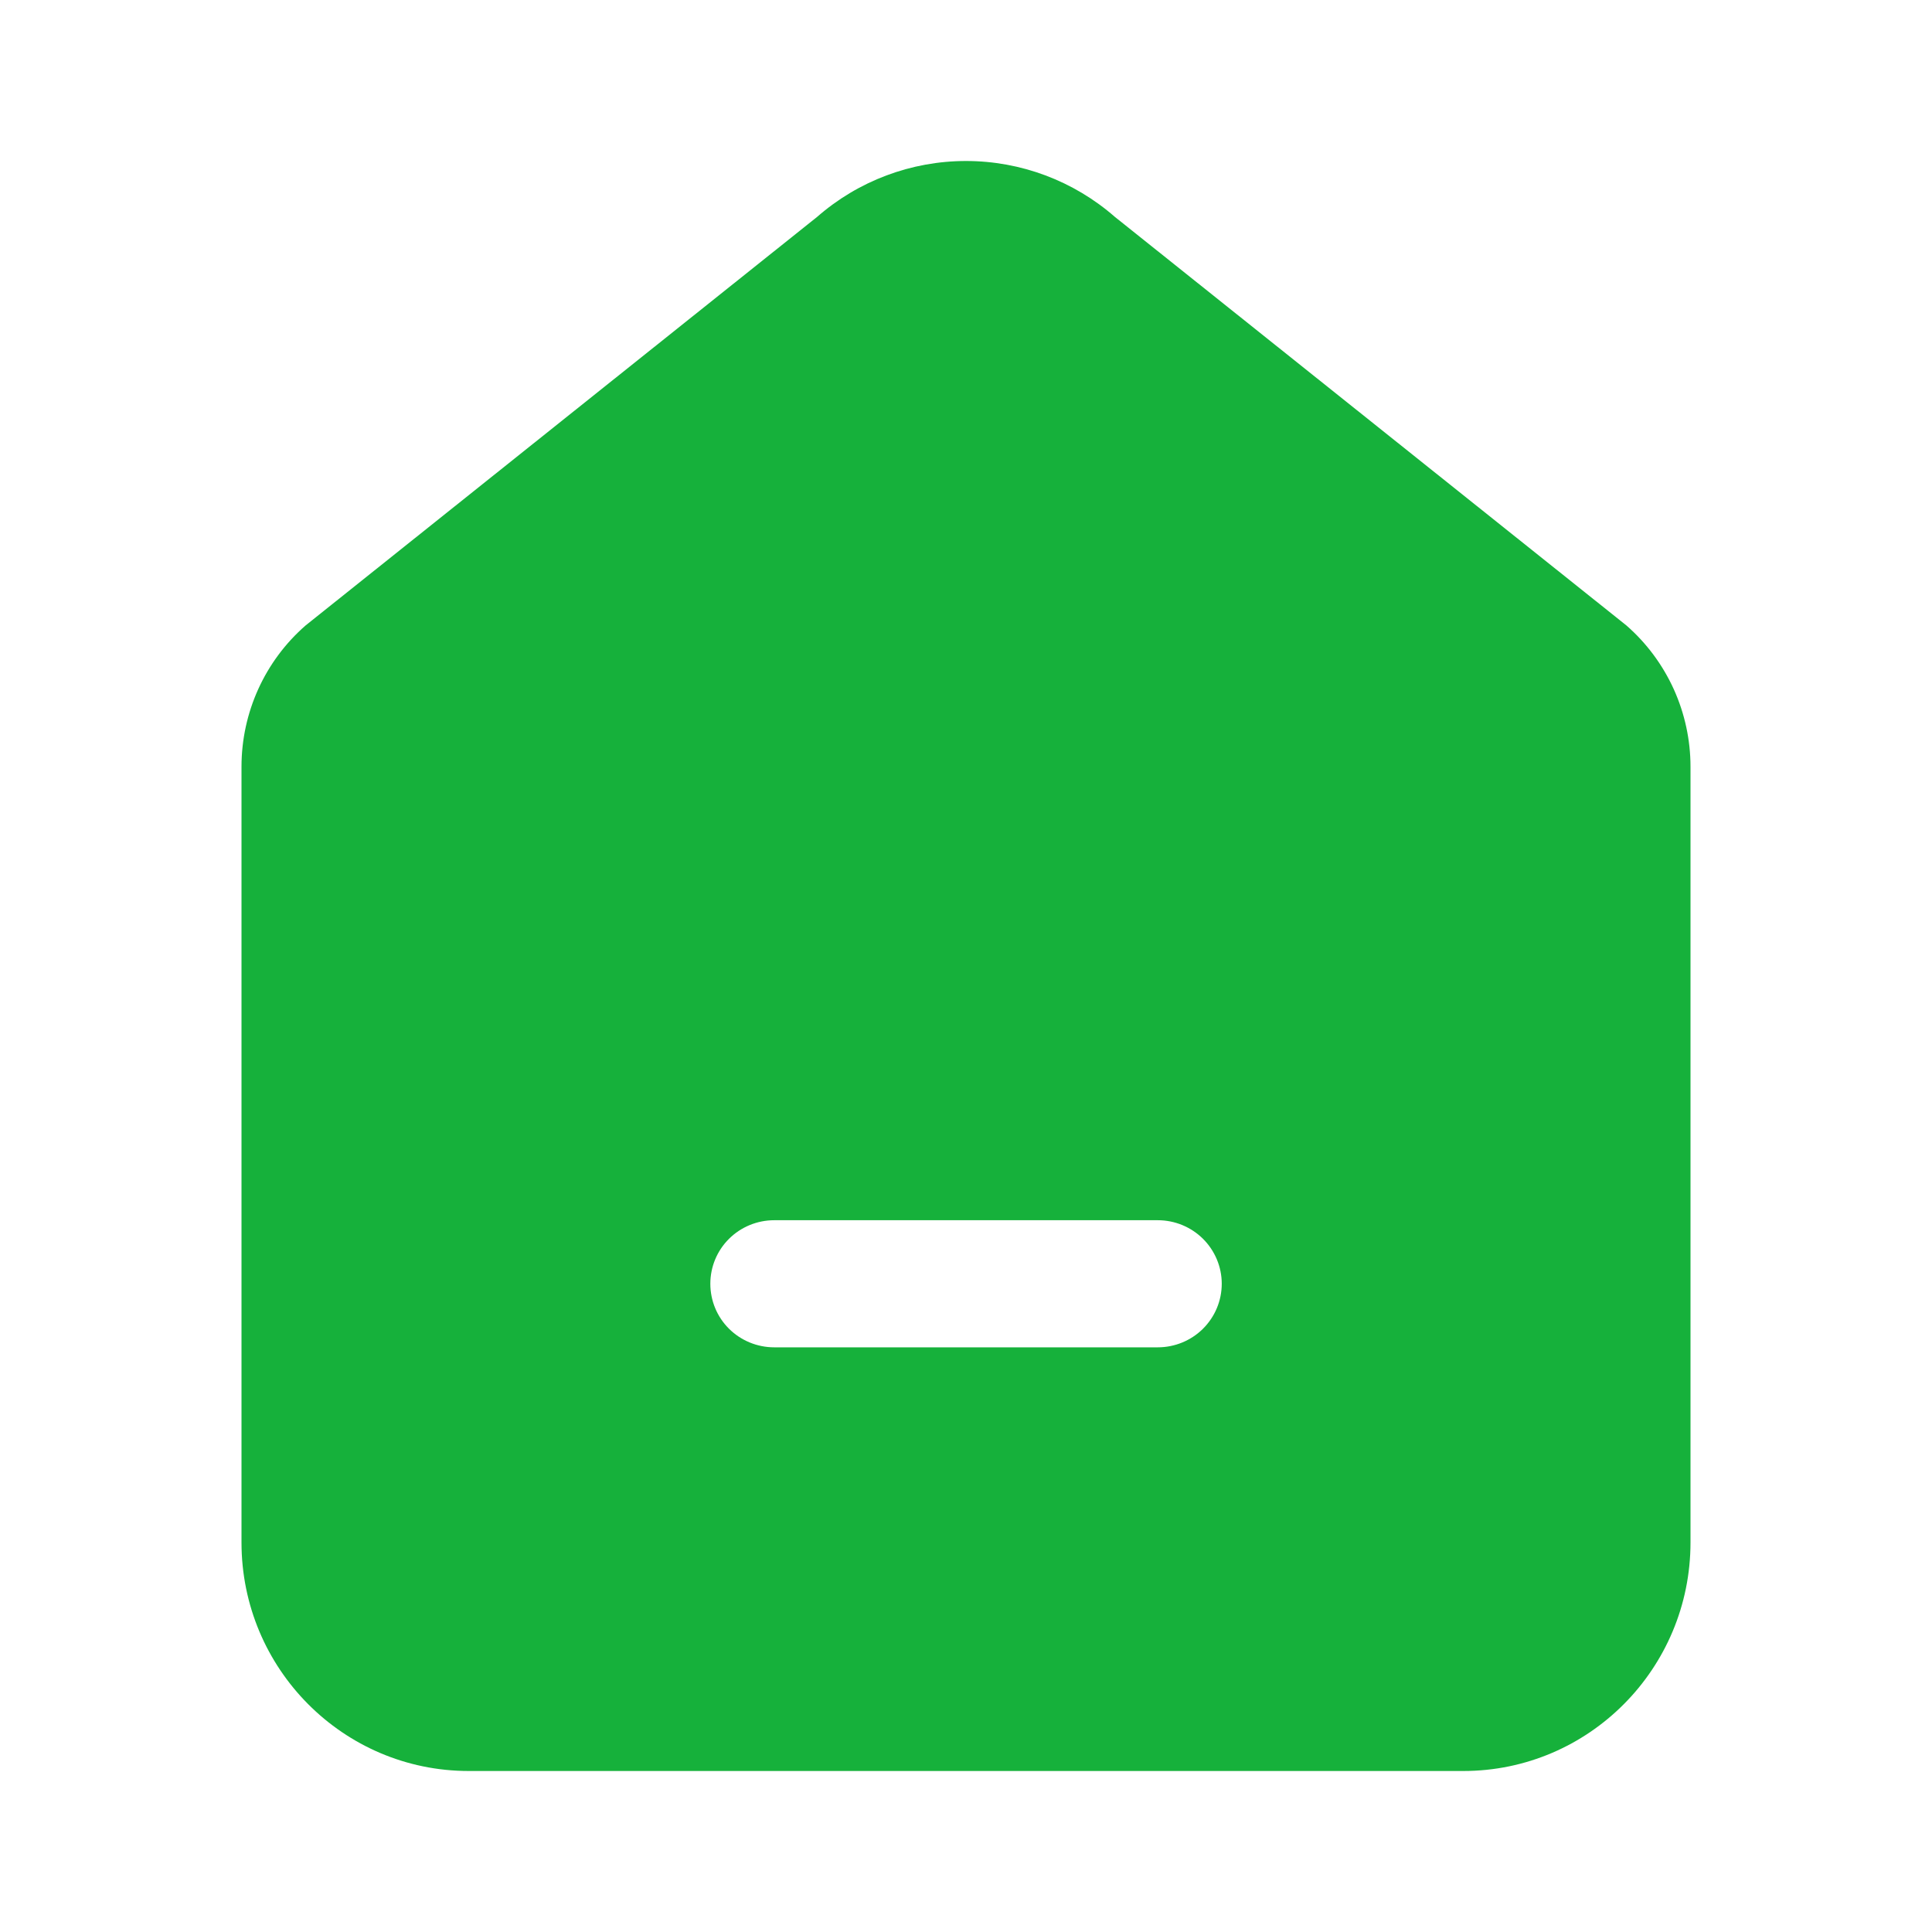
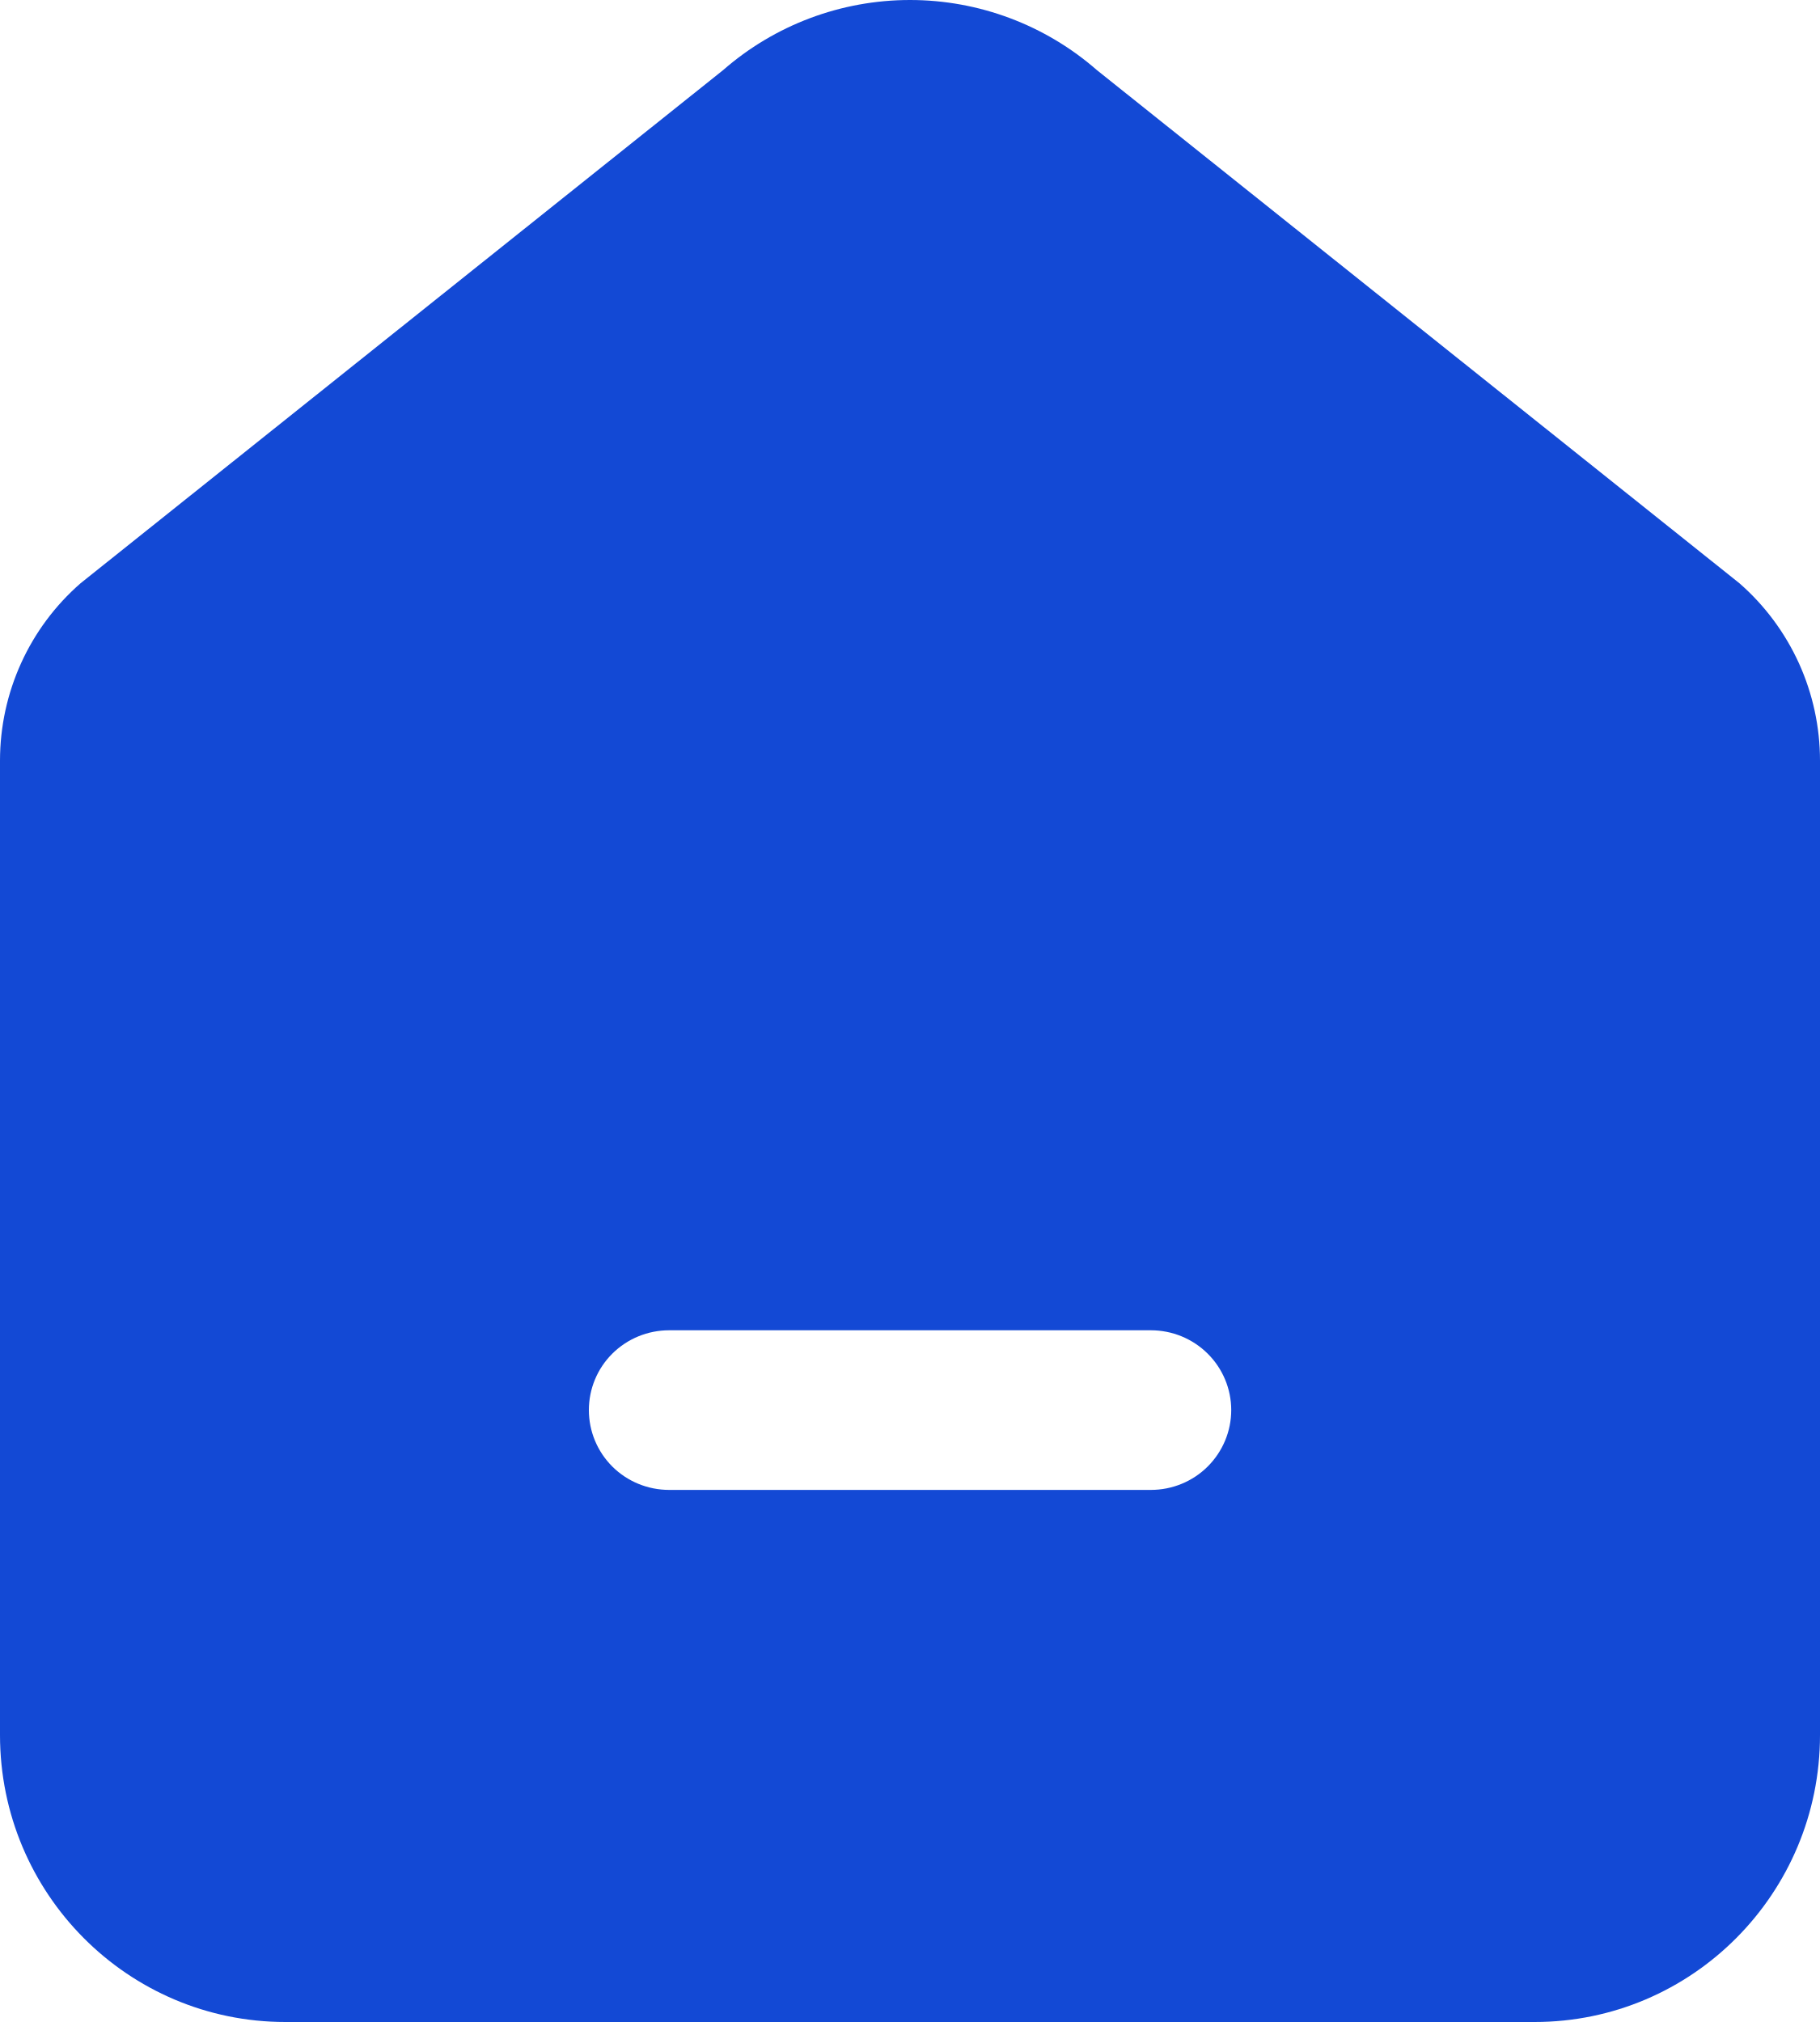
- <svg xmlns="http://www.w3.org/2000/svg" width="24" height="24" viewBox="0 0 24 24" fill="none">
-   <g id="Frame">
-     <path id="Vector" d="M10.151 2.694C10.662 2.247 11.319 2 12 2C12.681 2 13.338 2.247 13.849 2.694L20.203 7.769C20.454 7.988 20.654 8.258 20.792 8.561C20.929 8.864 21 9.192 21 9.524V19.161C21 20.729 19.736 22 18.177 22H5.823C4.264 22 3 20.729 3 19.161V9.524C3 8.85 3.291 8.21 3.797 7.769L10.151 2.694ZM14.382 15.158H9.618C9.407 15.158 9.205 15.241 9.056 15.389C8.907 15.537 8.824 15.738 8.824 15.947C8.824 16.157 8.907 16.358 9.056 16.506C9.205 16.654 9.407 16.737 9.618 16.737H14.382C14.593 16.737 14.795 16.654 14.944 16.506C15.093 16.358 15.177 16.157 15.177 15.947C15.177 15.738 15.093 15.537 14.944 15.389C14.795 15.241 14.593 15.158 14.382 15.158Z" fill="#16B13B" />
-   </g>
+ <svg xmlns="http://www.w3.org/2000/svg" width="18" height="20" viewBox="0 0 18 20" fill="none">
+   <path d="M7.151 0.694C7.662 0.247 8.319 0 9 0C9.681 0 10.338 0.247 10.849 0.694L17.203 5.769C17.454 5.988 17.654 6.258 17.792 6.561C17.929 6.864 18 7.192 18 7.524V17.161C18 18.729 16.736 20 15.177 20H2.823C1.264 20 0 18.729 0 17.161V7.524C0 6.85 0.291 6.21 0.797 5.769L7.151 0.694ZM11.382 13.158H6.618C6.407 13.158 6.205 13.241 6.056 13.389C5.907 13.537 5.824 13.738 5.824 13.947C5.824 14.157 5.907 14.357 6.056 14.506C6.205 14.654 6.407 14.737 6.618 14.737H11.382C11.593 14.737 11.795 14.654 11.944 14.506C12.093 14.357 12.177 14.157 12.177 13.947C12.177 13.738 12.093 13.537 11.944 13.389C11.795 13.241 11.593 13.158 11.382 13.158Z" fill="#1349D5" />
</svg>
